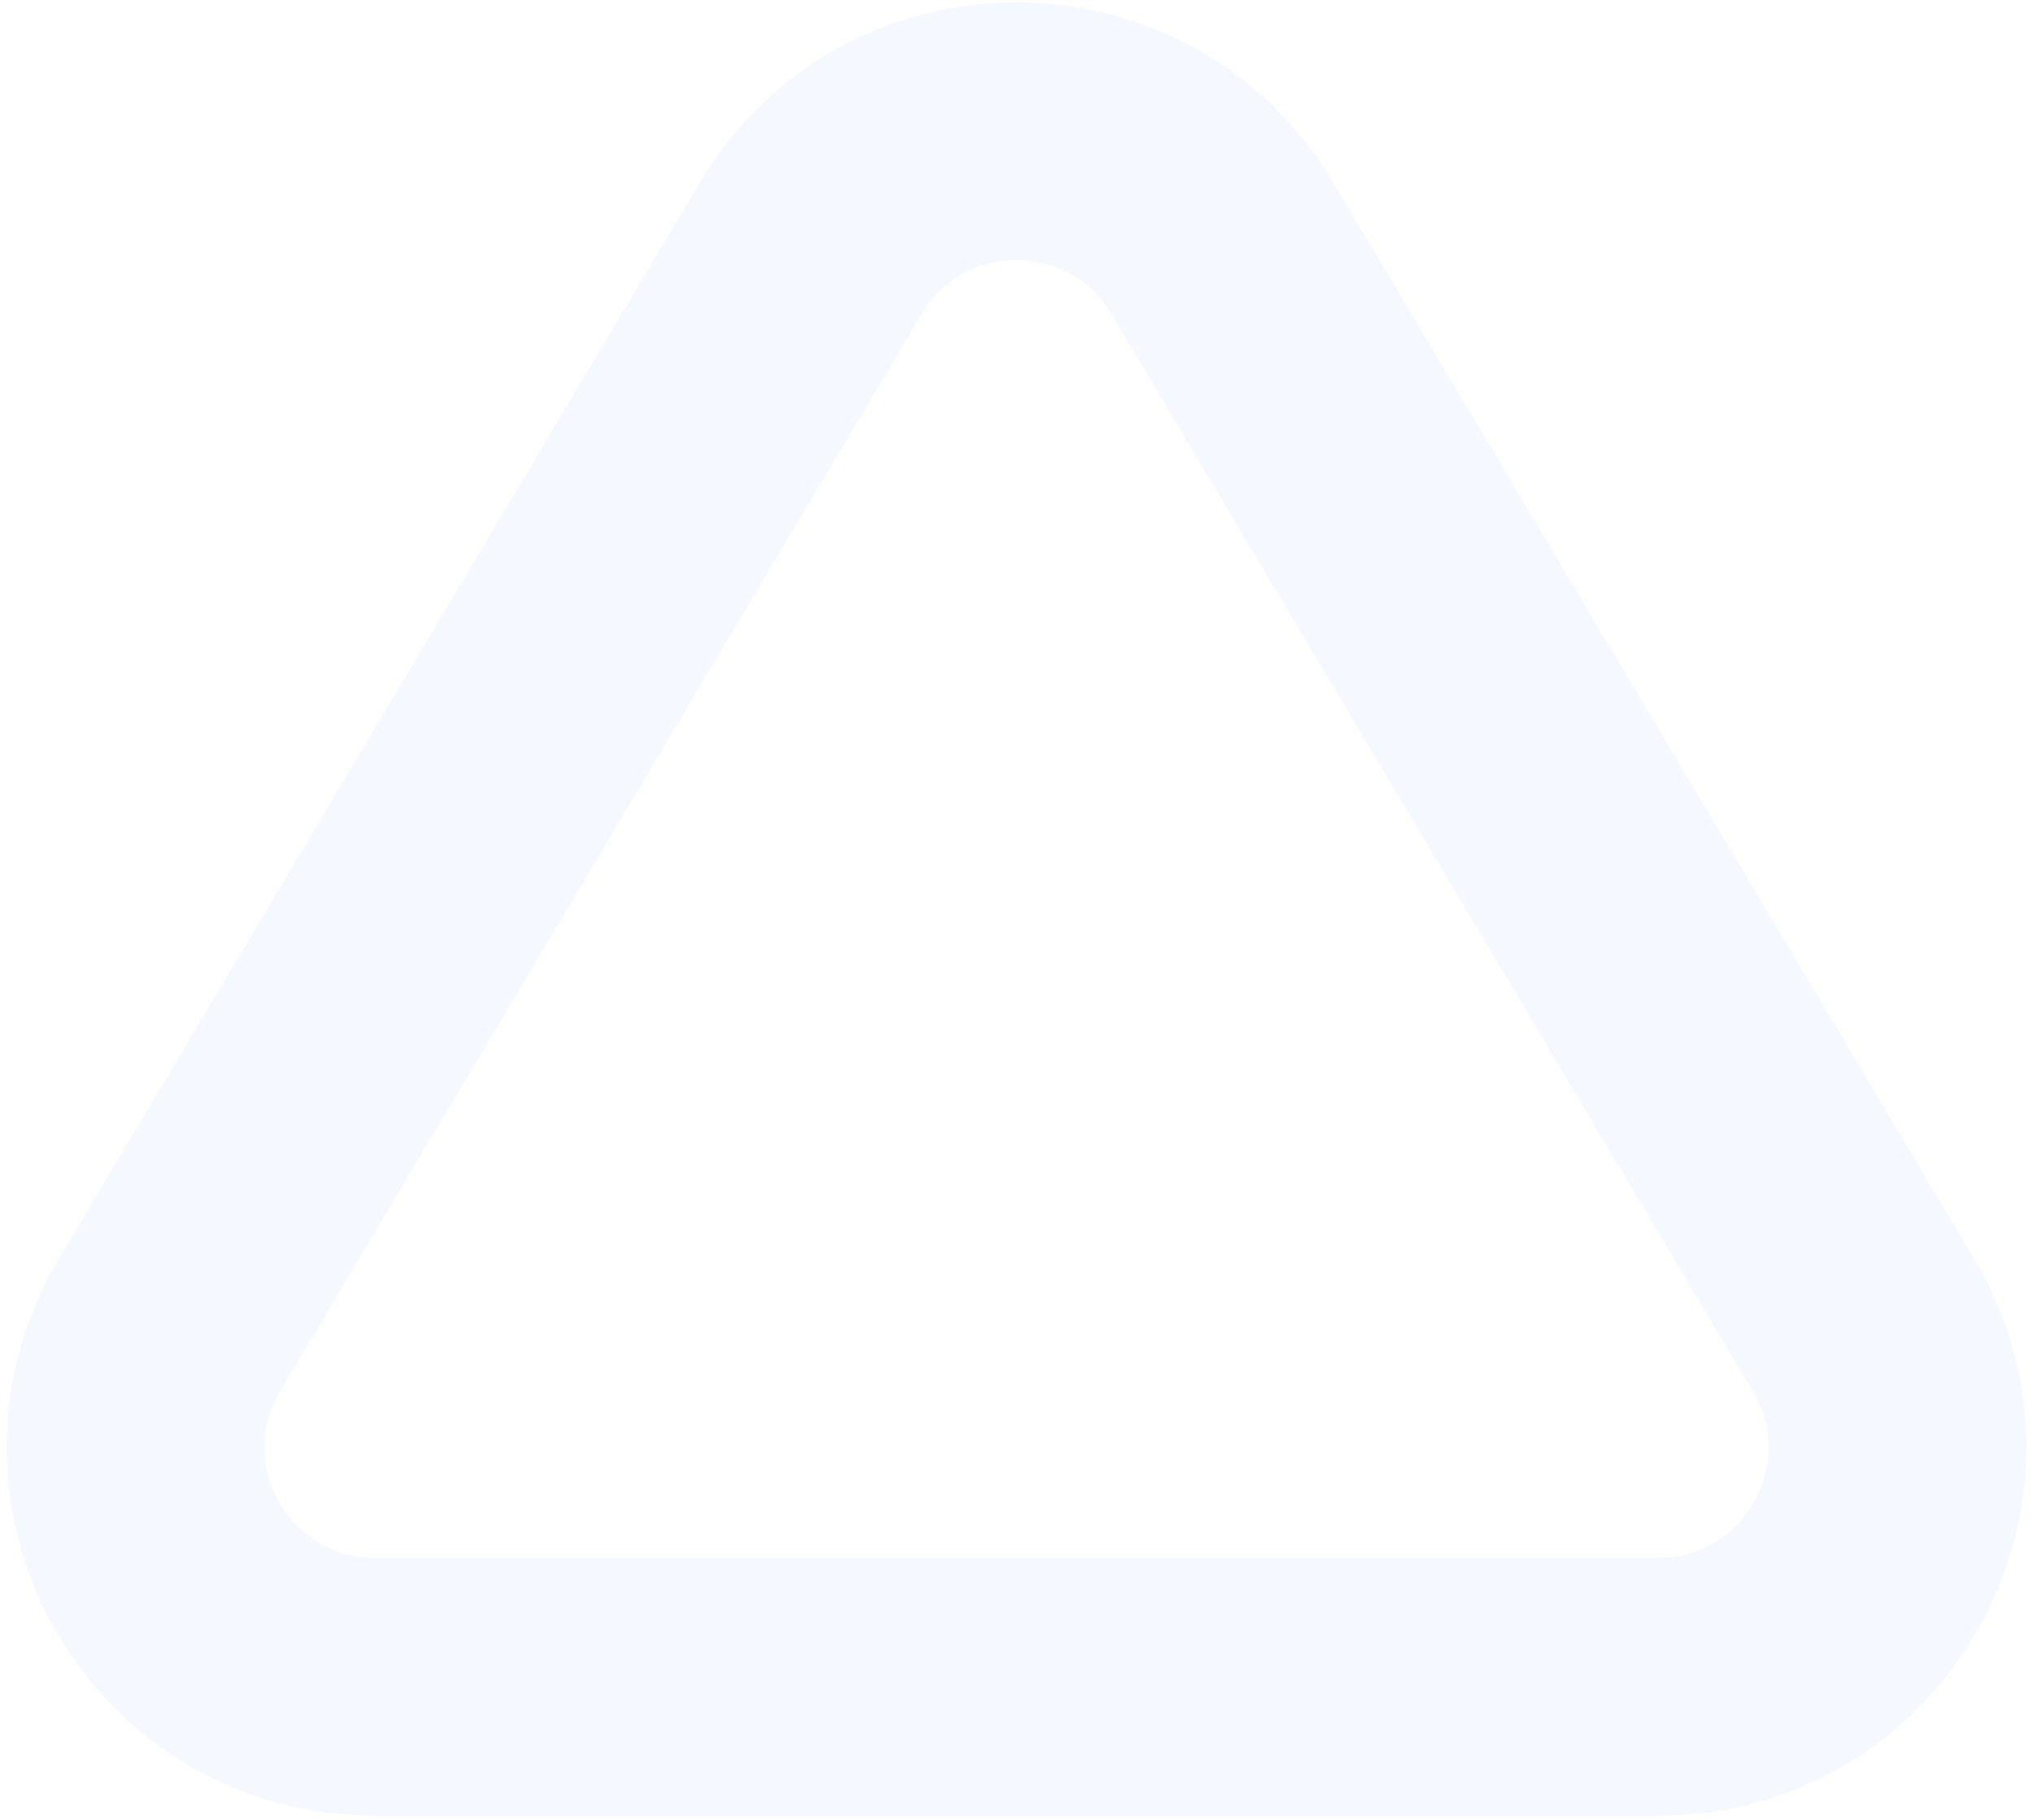
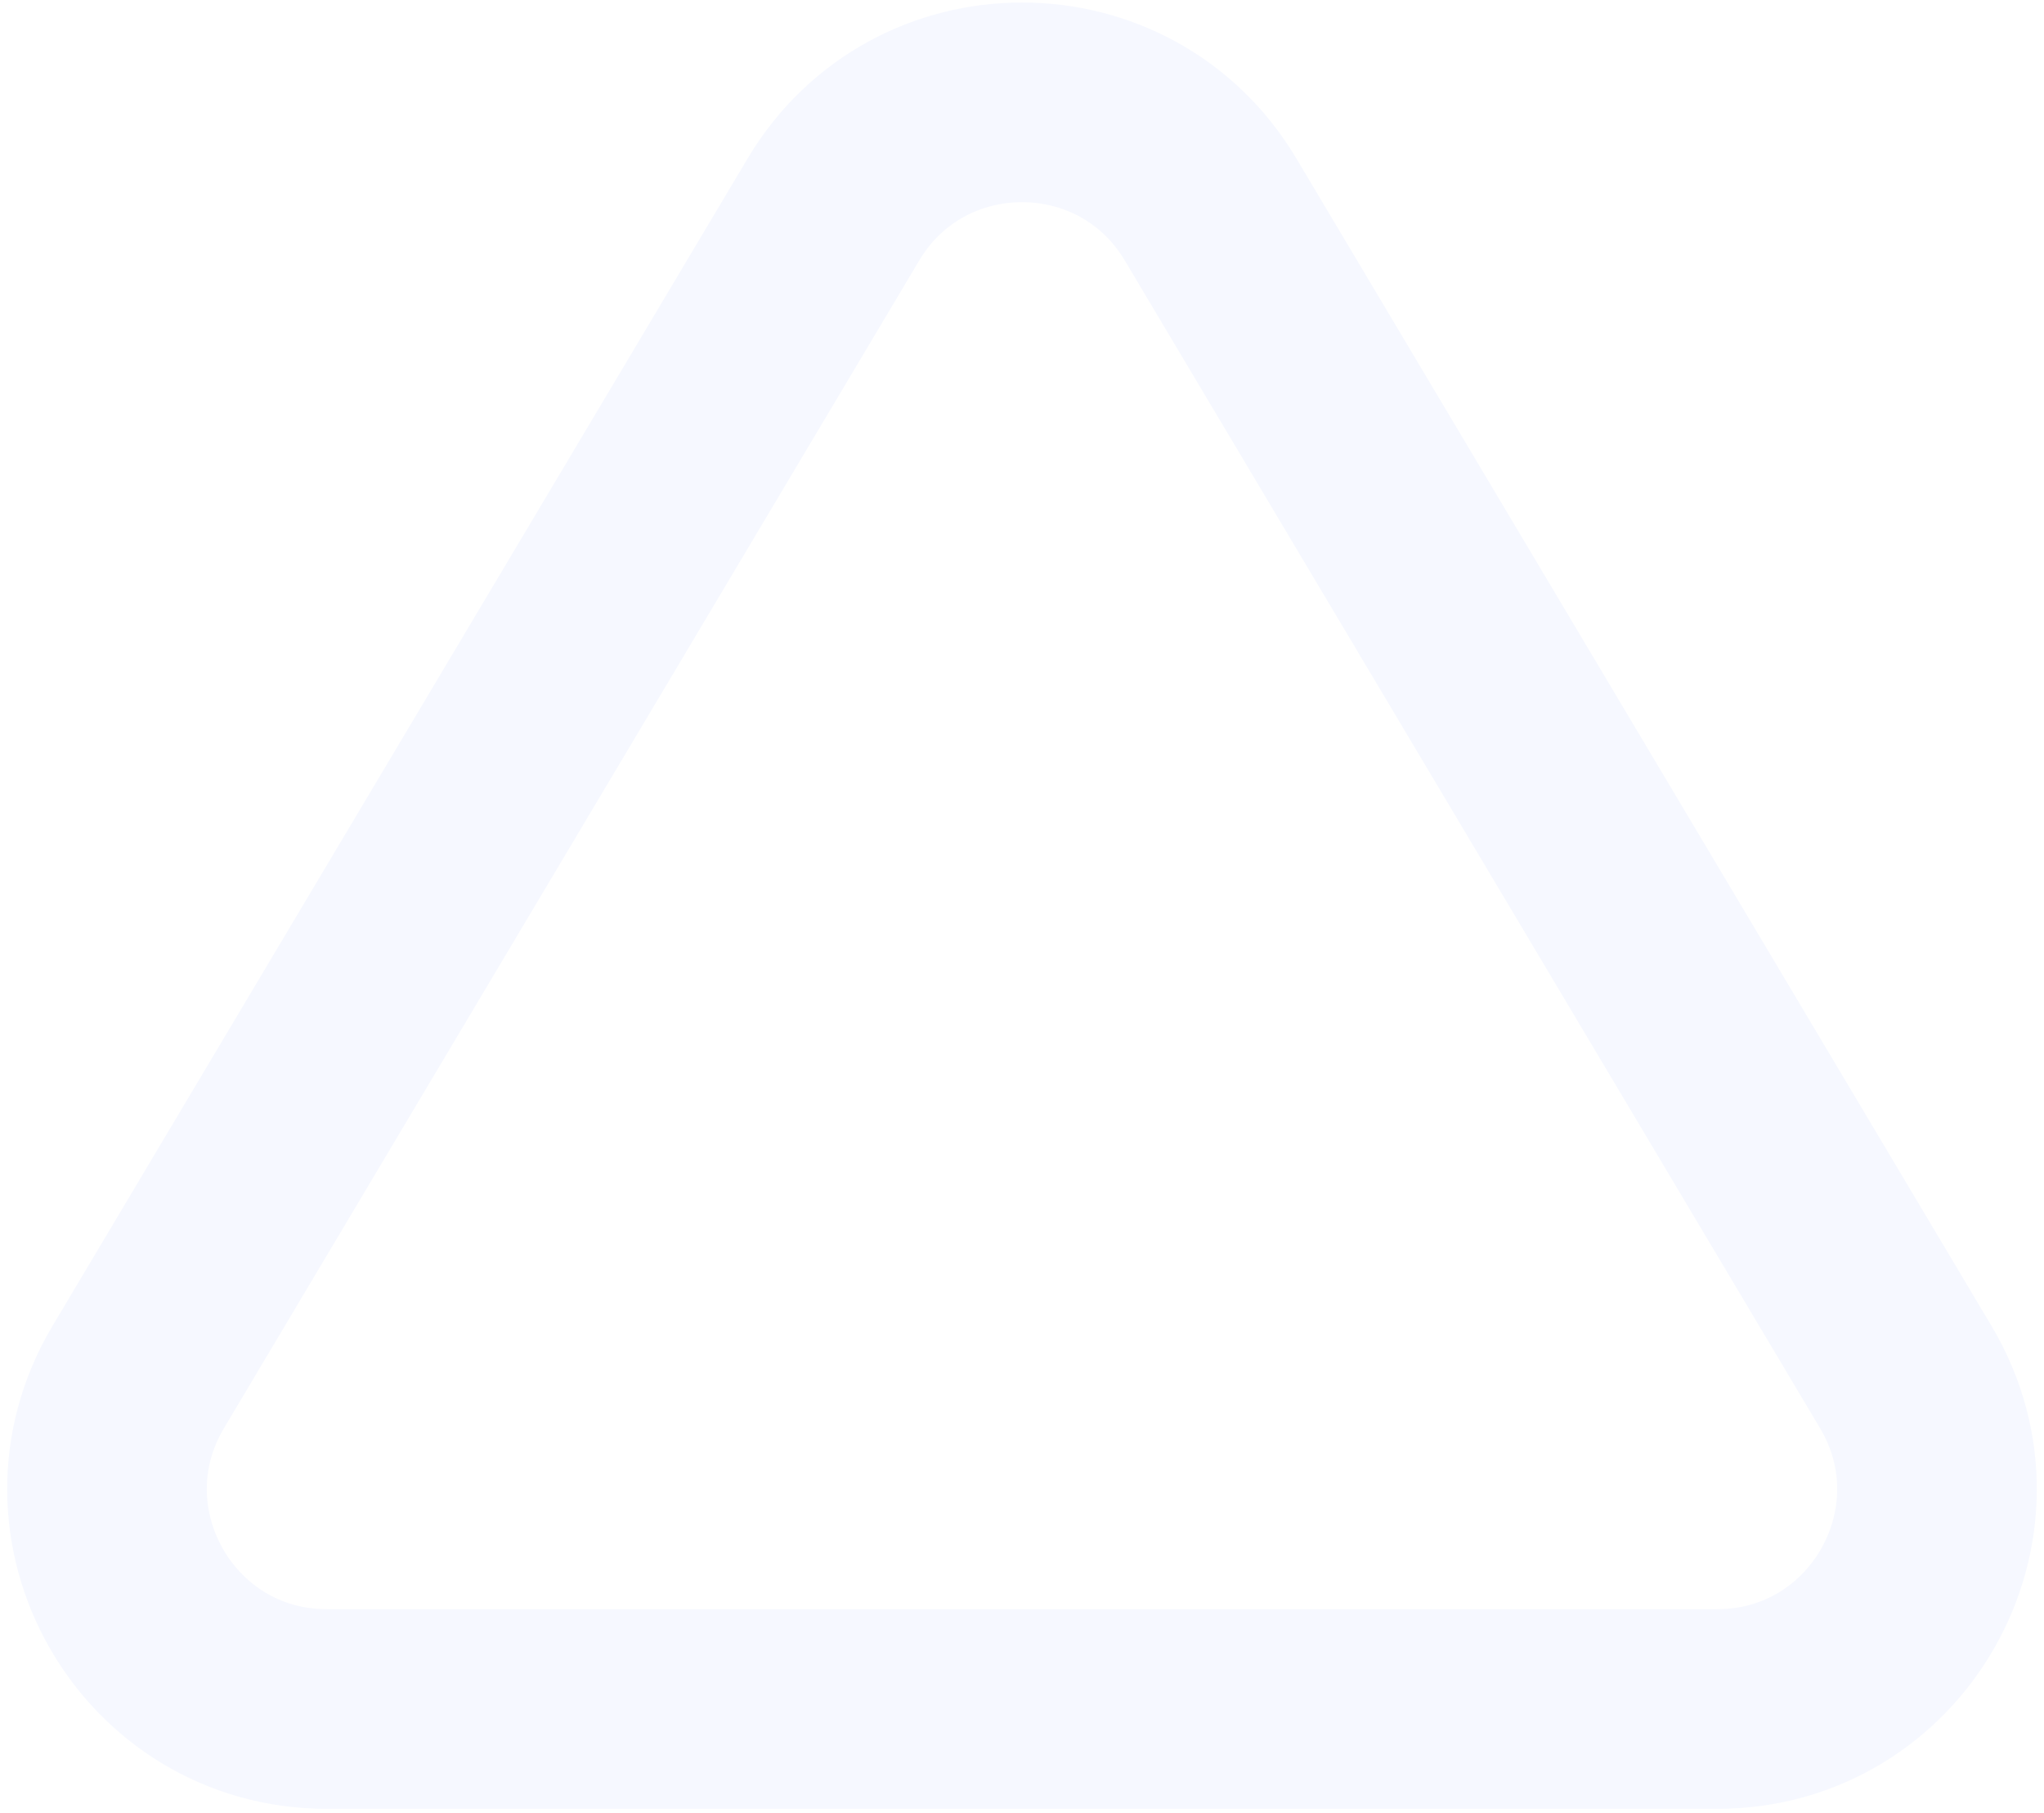
- <svg xmlns="http://www.w3.org/2000/svg" width="276" height="247" viewBox="0 0 276 247" fill="none">
-   <path d="M252.981 179.871L165.923 33.686C153.321 12.525 122.679 12.525 110.077 33.686L23.019 179.871C10.117 201.534 25.728 229 50.942 229H225.058C250.272 229 265.883 201.534 252.981 179.871Z" stroke="#F6F8FF" stroke-width="35" />
+ <svg xmlns="http://www.w3.org/2000/svg" width="256" height="227" viewBox="0 0 256 227" fill="none">
+   <path d="M238.685 172.429L151.627 26.245C140.964 8.339 115.036 8.339 104.373 26.245L17.315 172.429C6.398 190.76 19.607 214 40.942 214H215.058C236.393 214 249.602 190.76 238.685 172.429Z" stroke="#F6F8FF" stroke-width="25" />
</svg>
